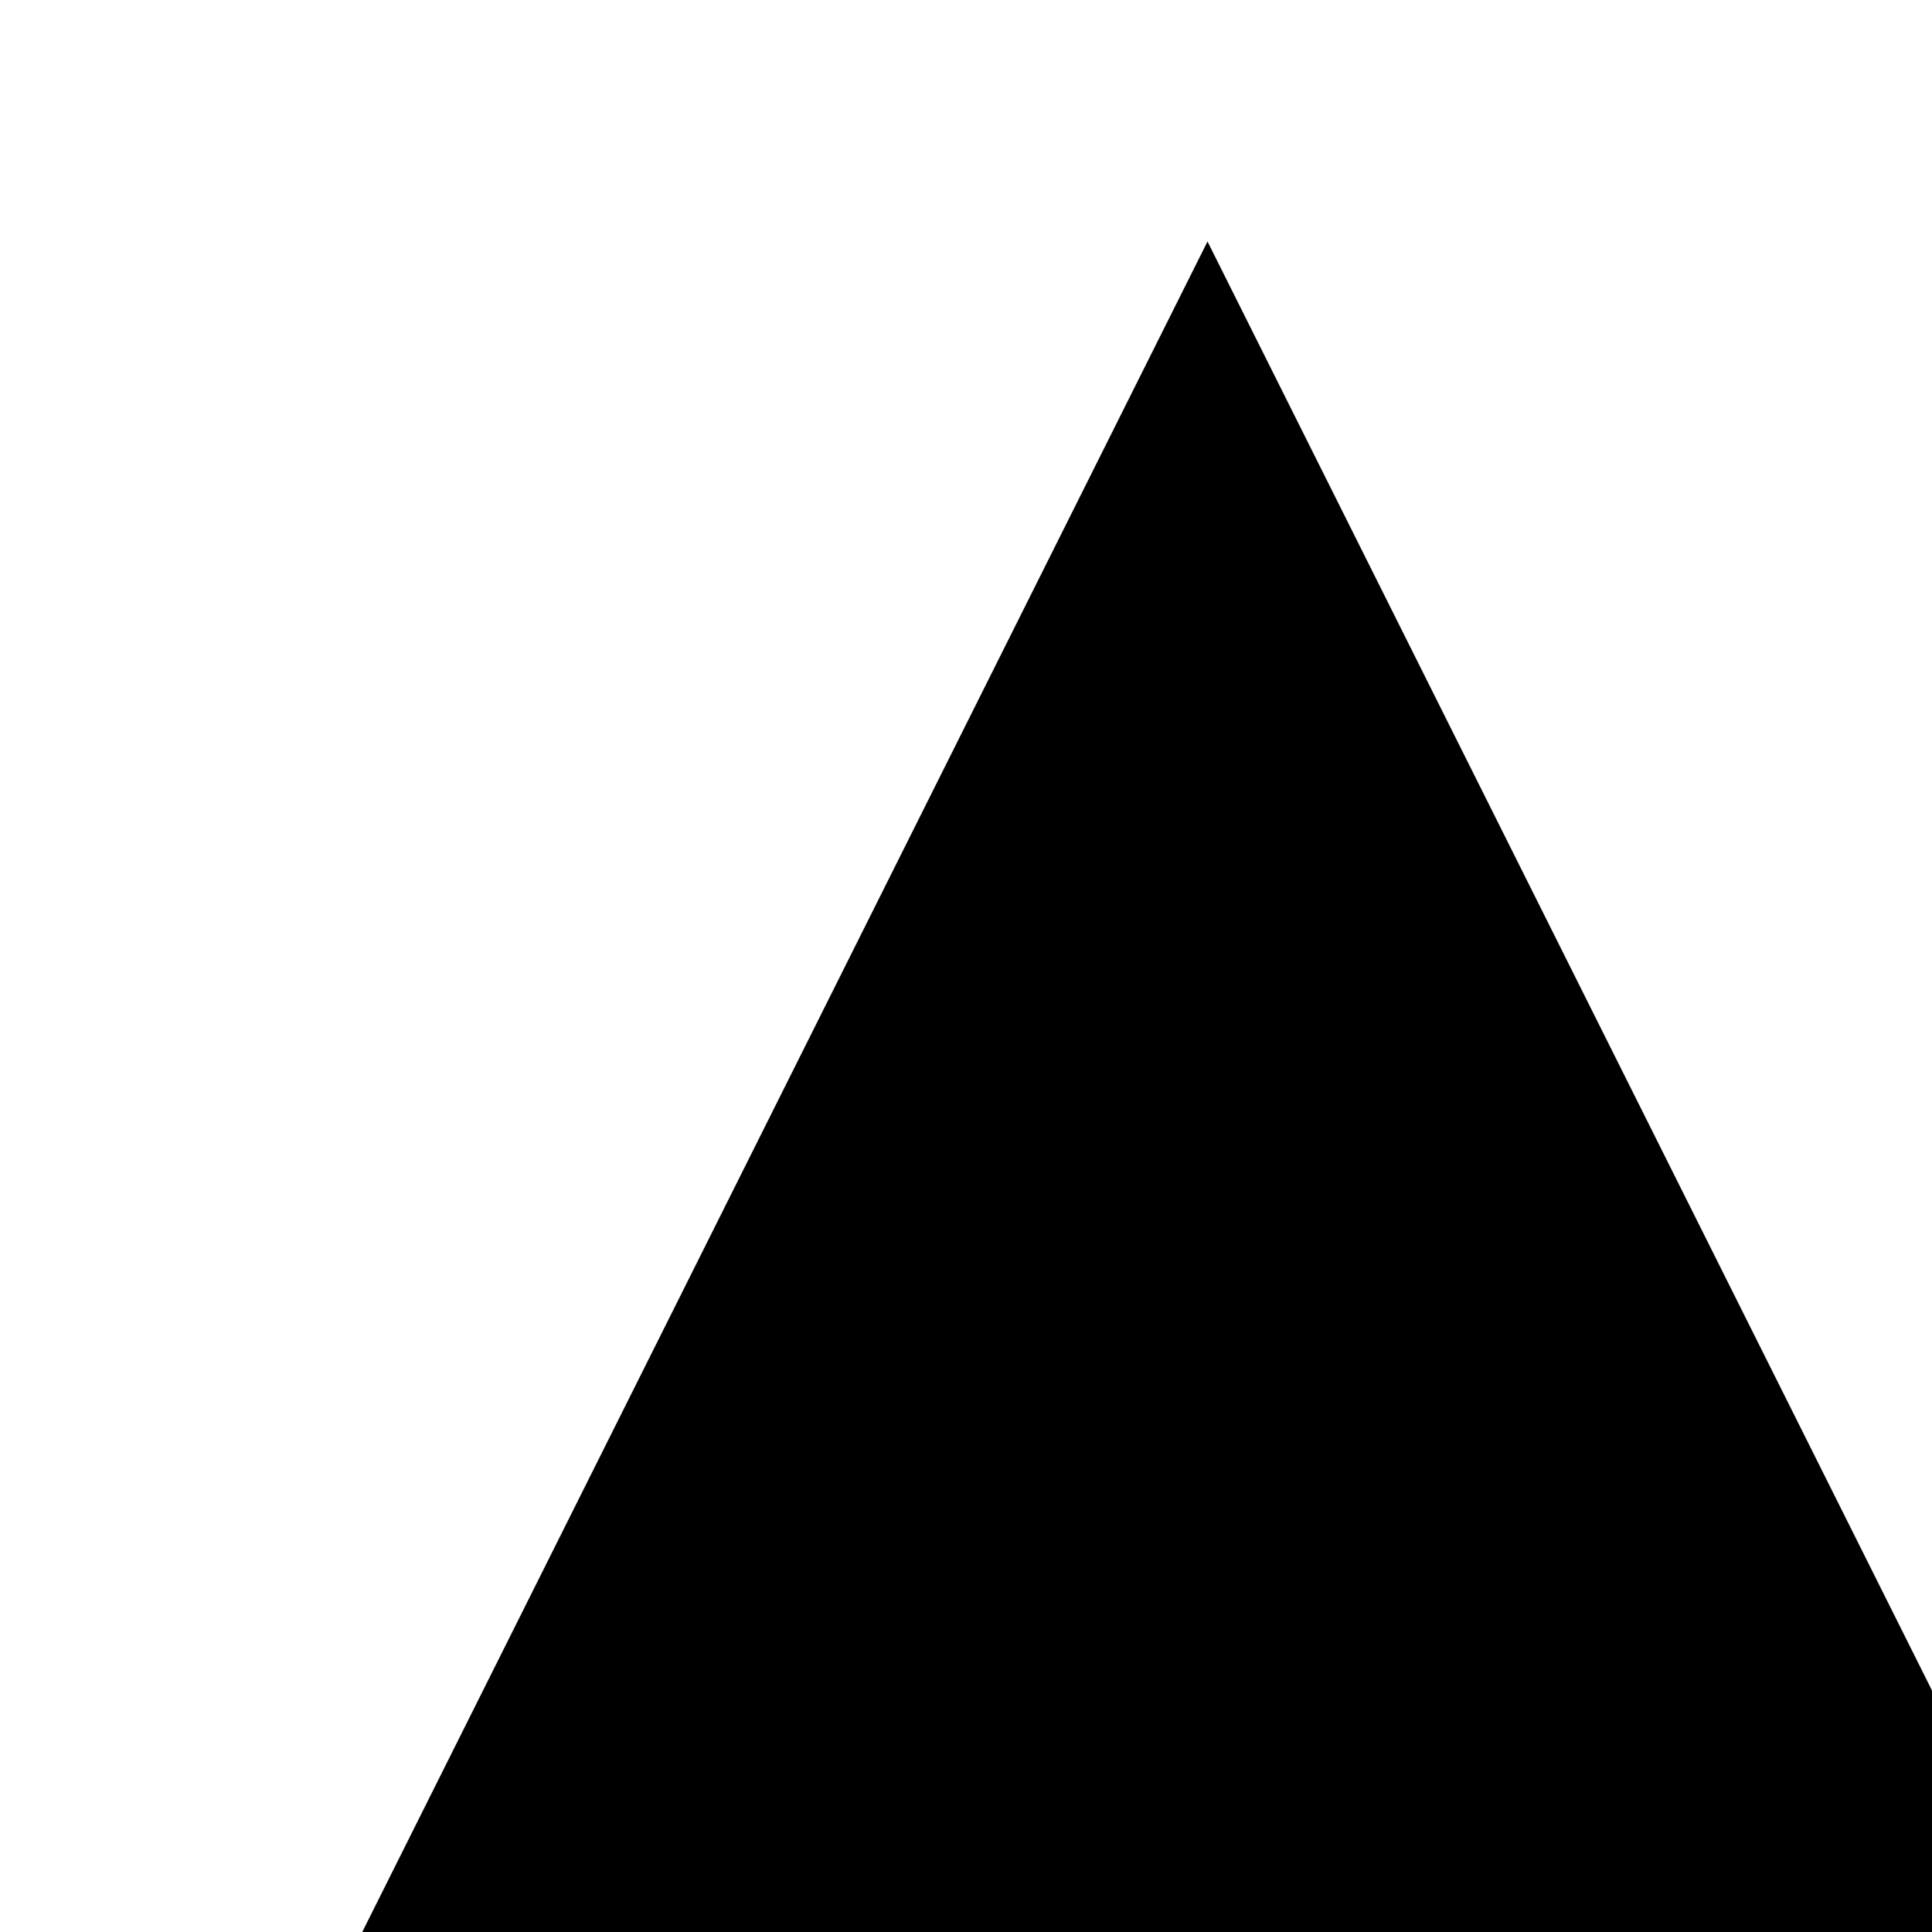
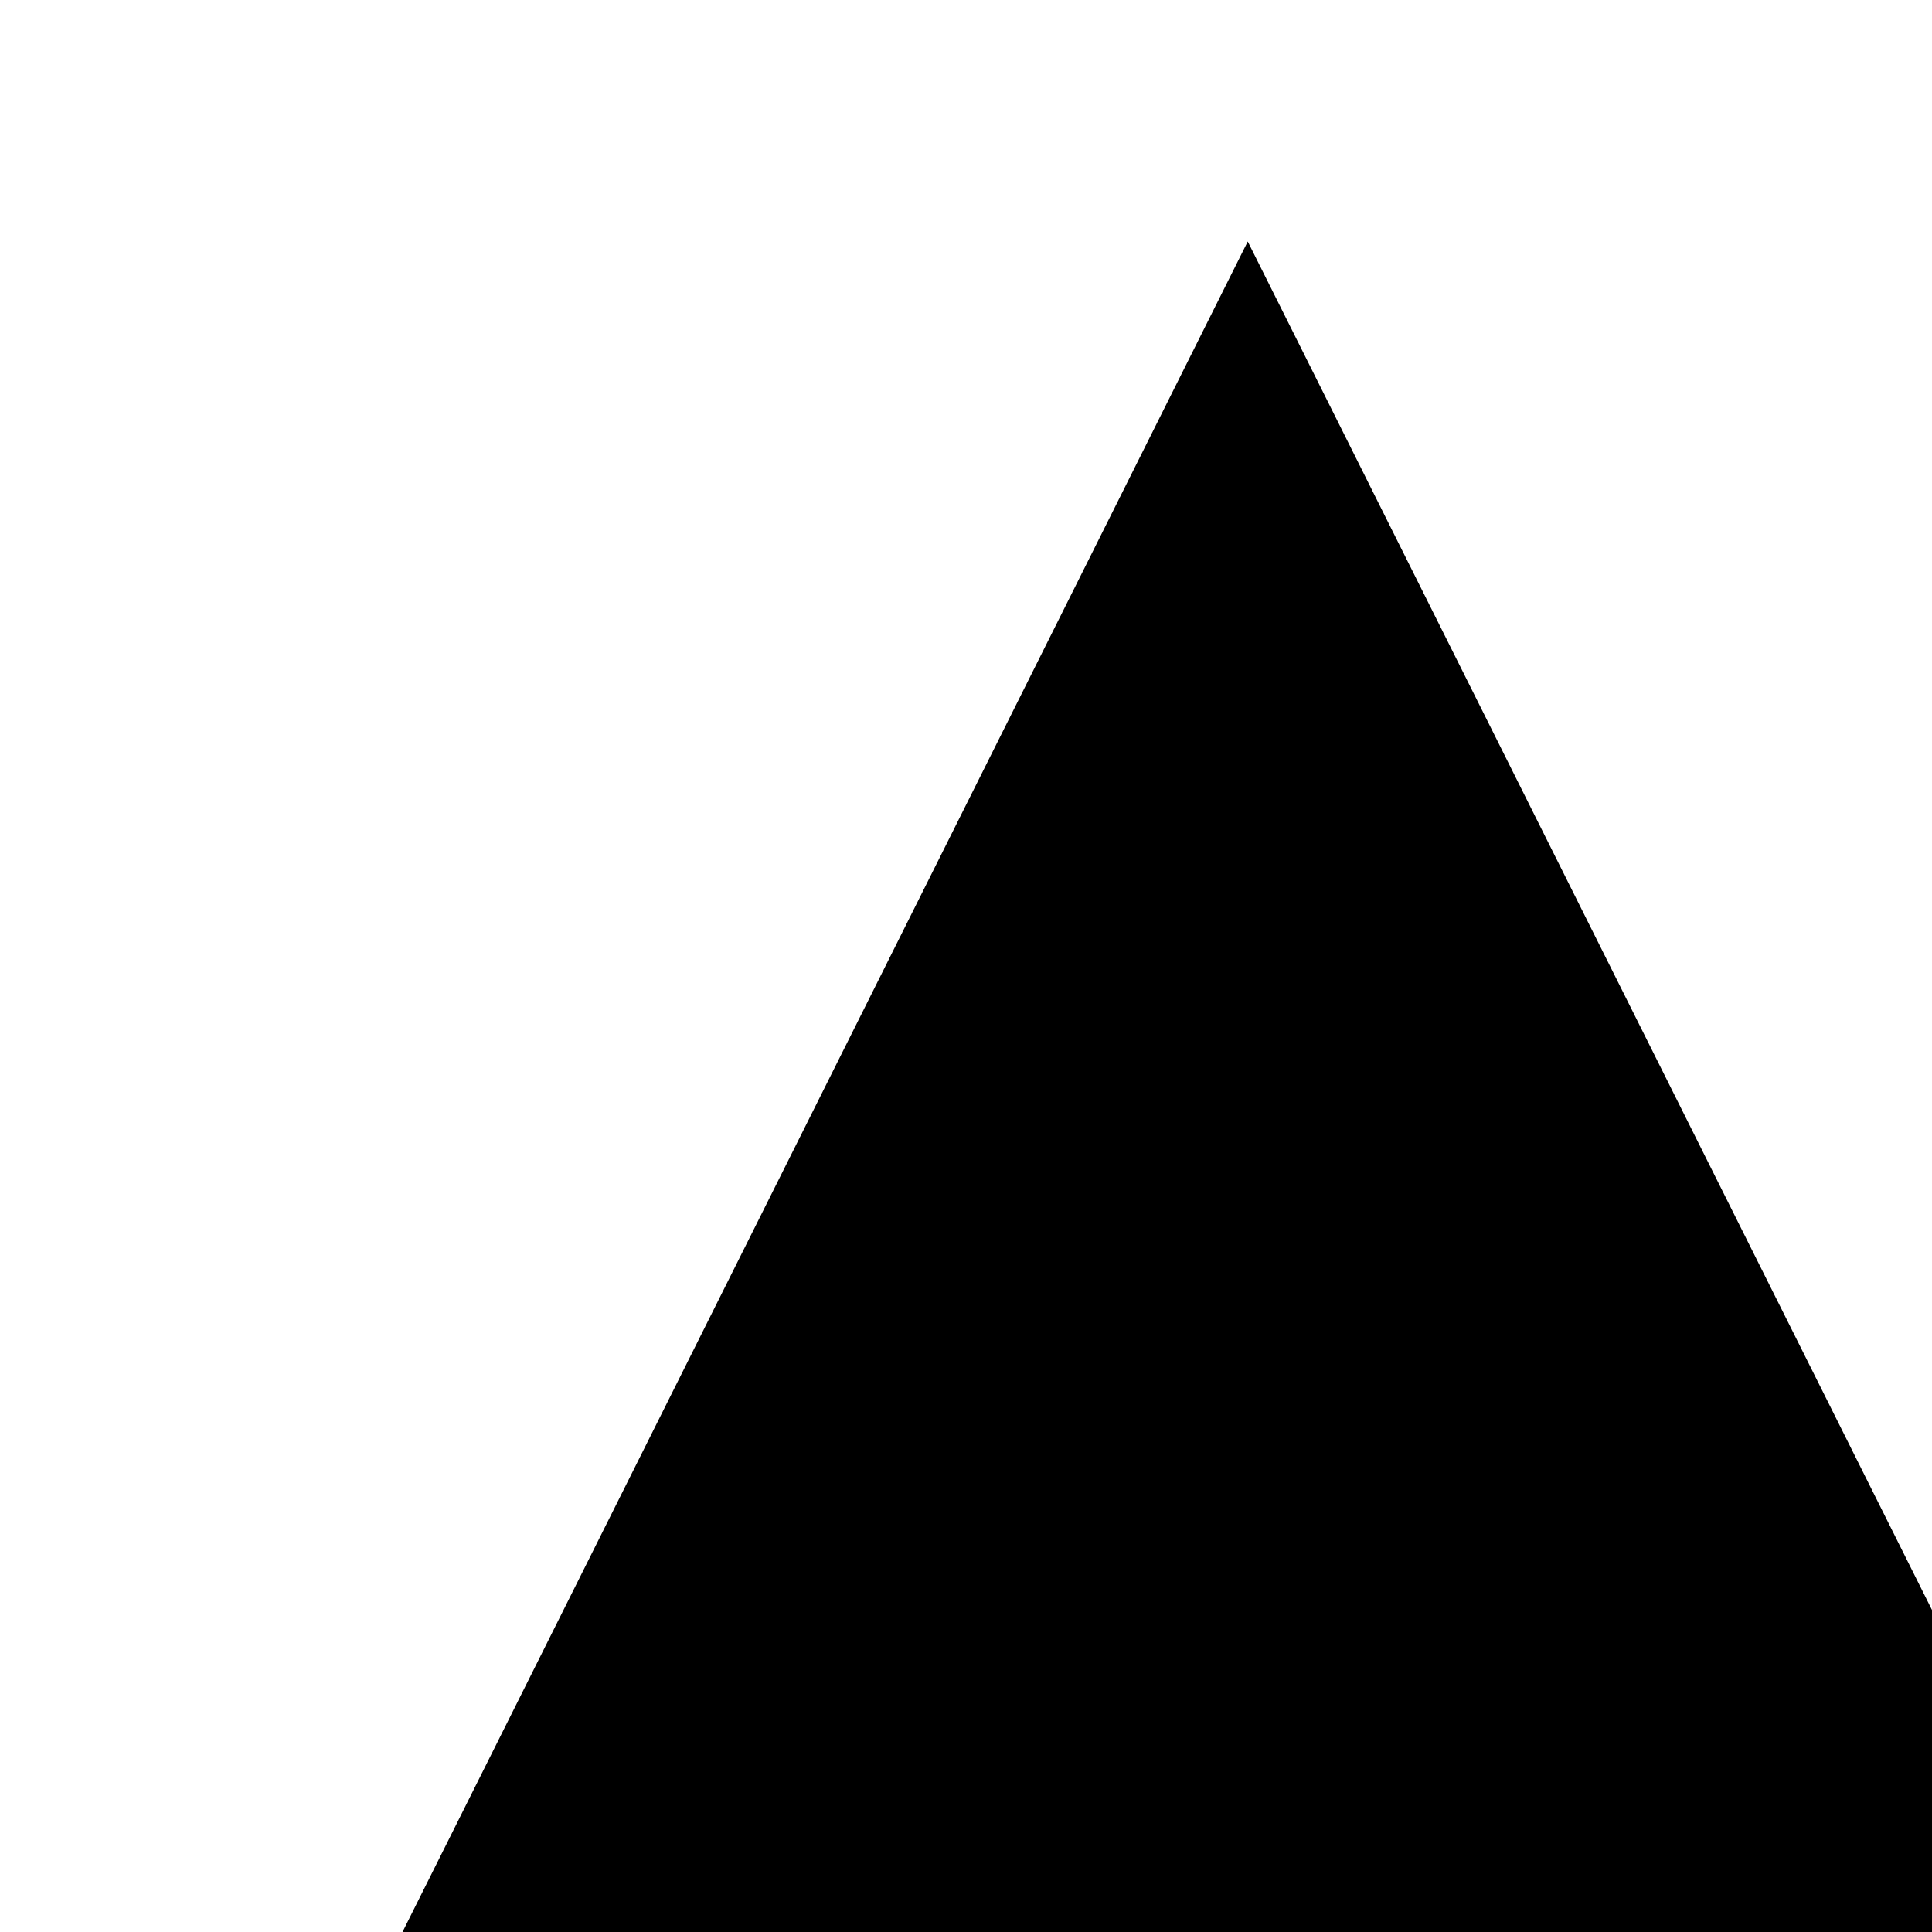
<svg xmlns="http://www.w3.org/2000/svg" class="clickable">
-   <path class="markstyle colorstyle hoverstyle execstyle stand" d="m 3 27 l 12 -24 l 12 24 z" />
-   <text transform="translate(15,23)" class="small">!</text>
+   <path class="markstyle colorstyle hoverstyle execstyle stand" d="m 3.5 27 l 12 -24 l 12 24 z" />
+   <path class="normal" style="fill:#000000;" d="m 16.5 11 l 0 8 l -2 0 l 0 -8 z" />
+   <path class="normal" style="fill:#000000;" d="m 16.5 21 l 0 2 l -2 0 l 0 -2 z" />
</svg>
